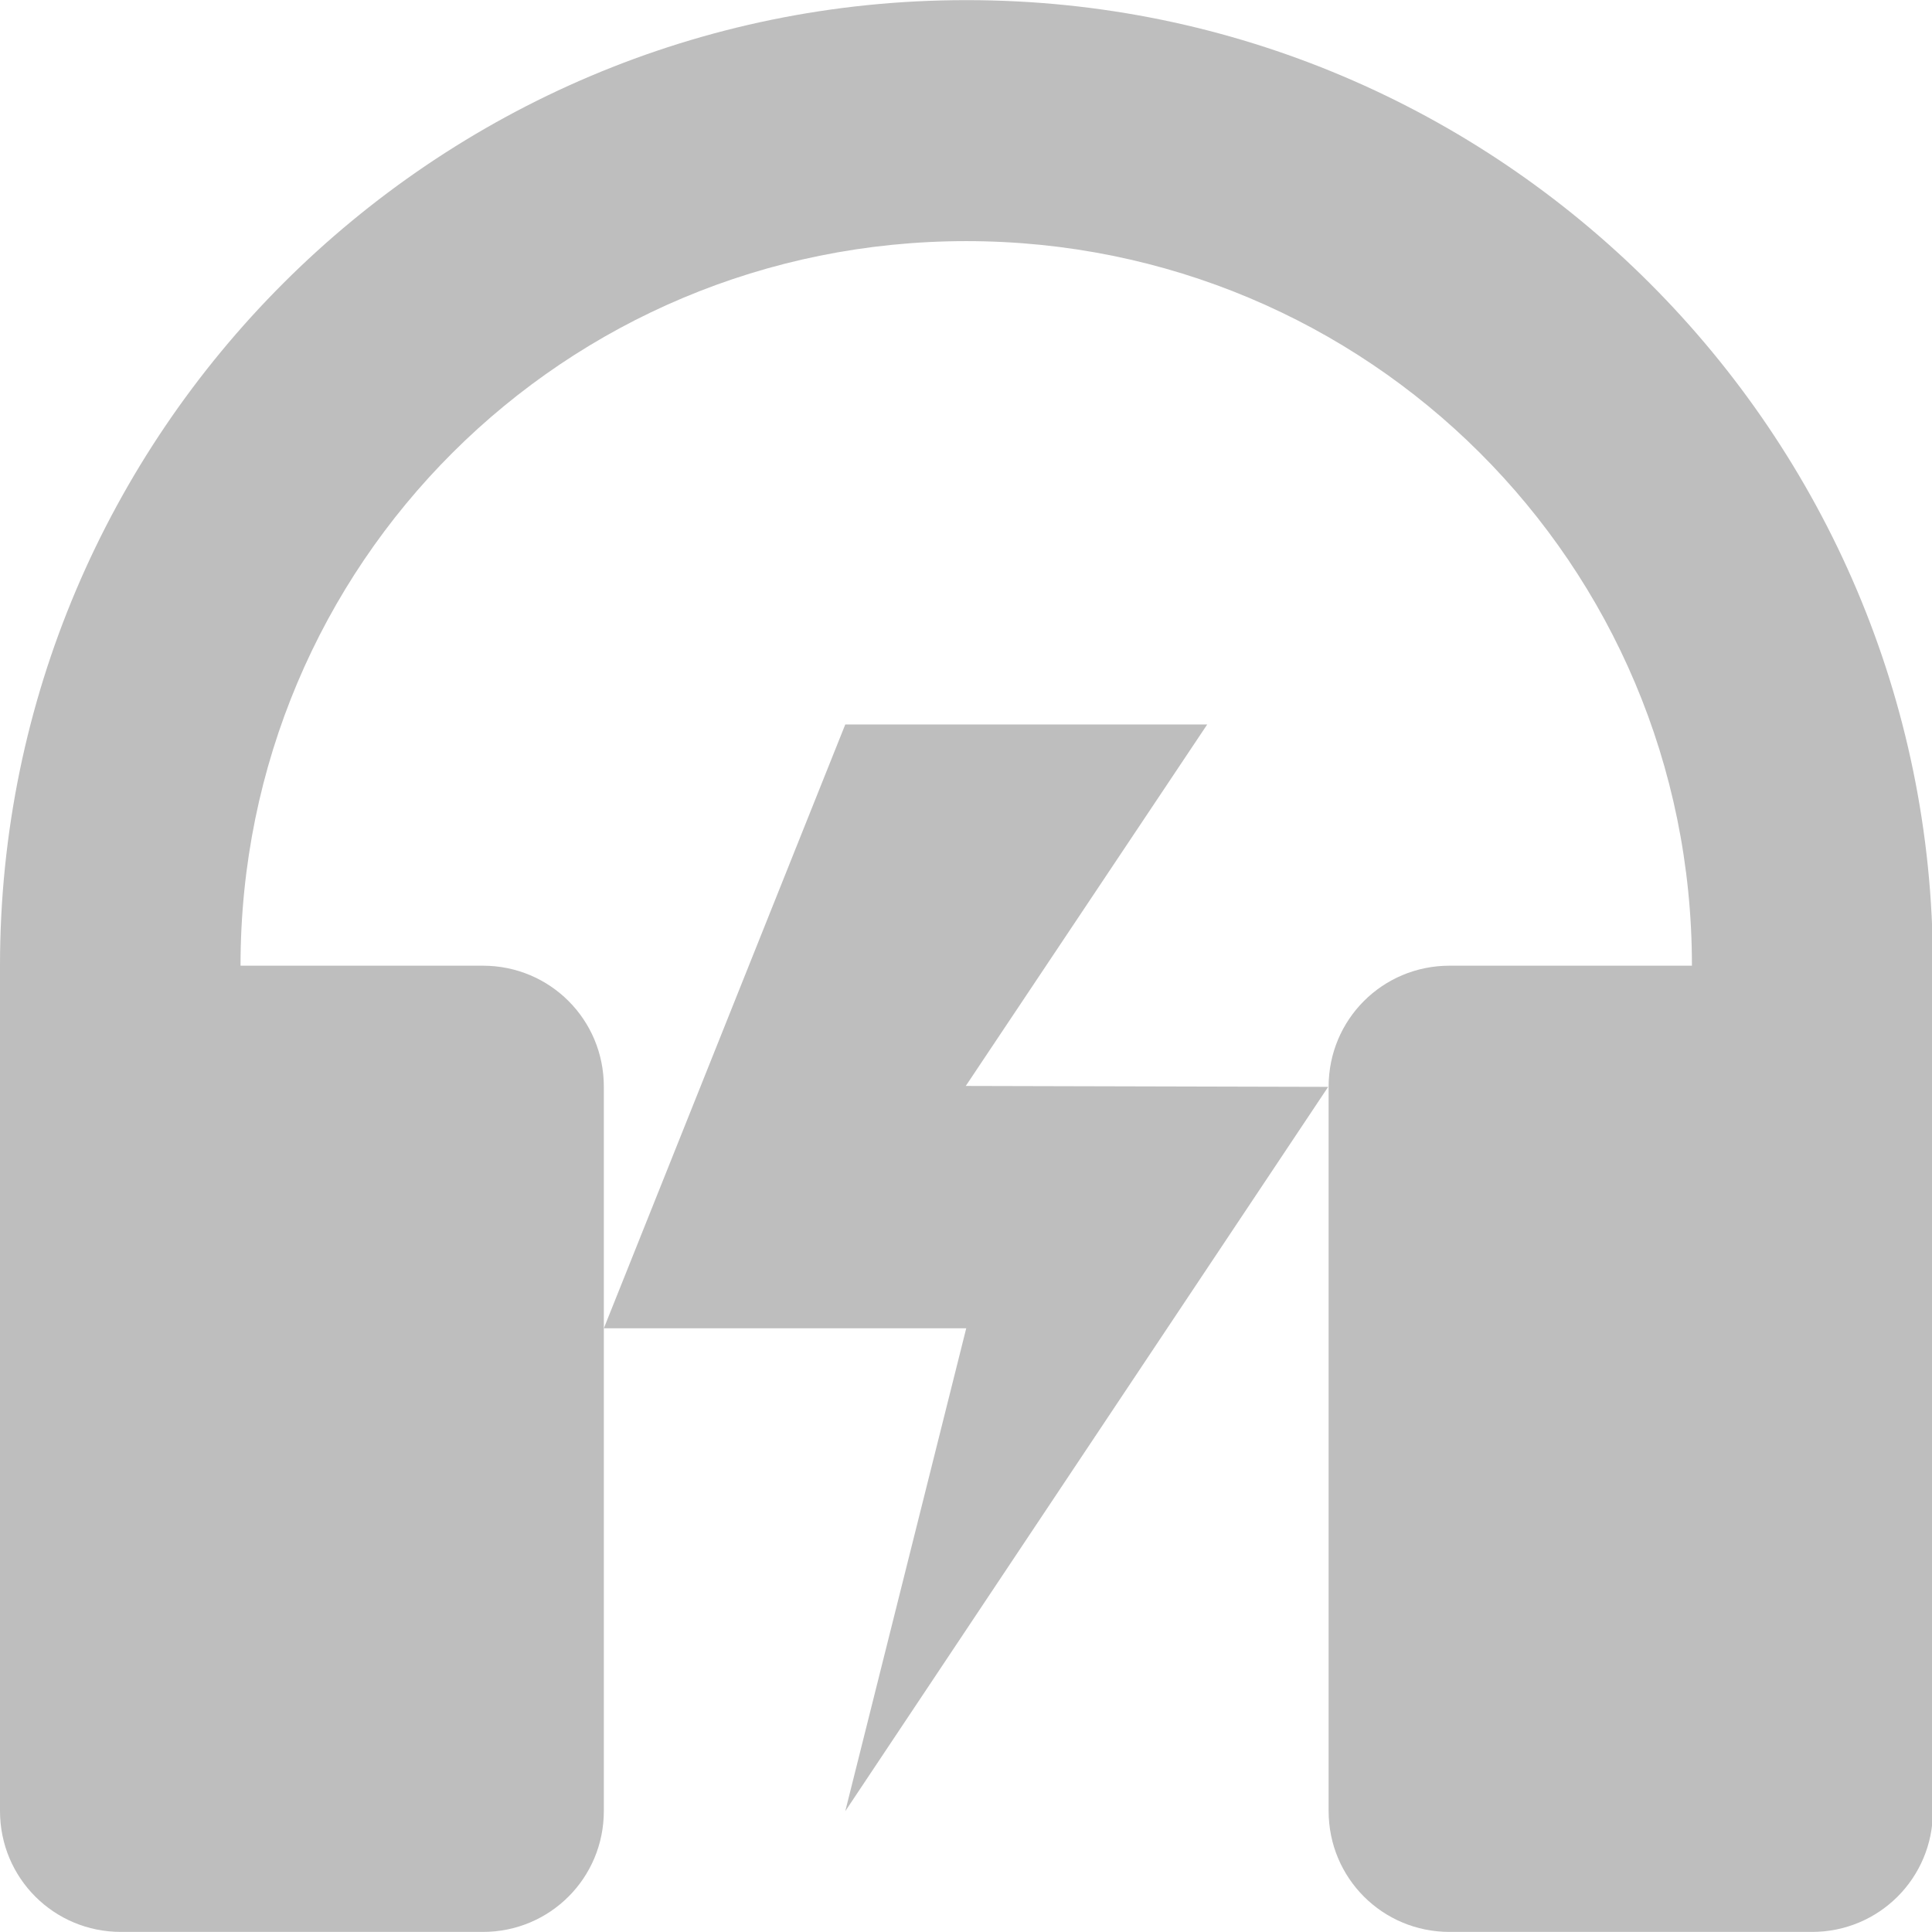
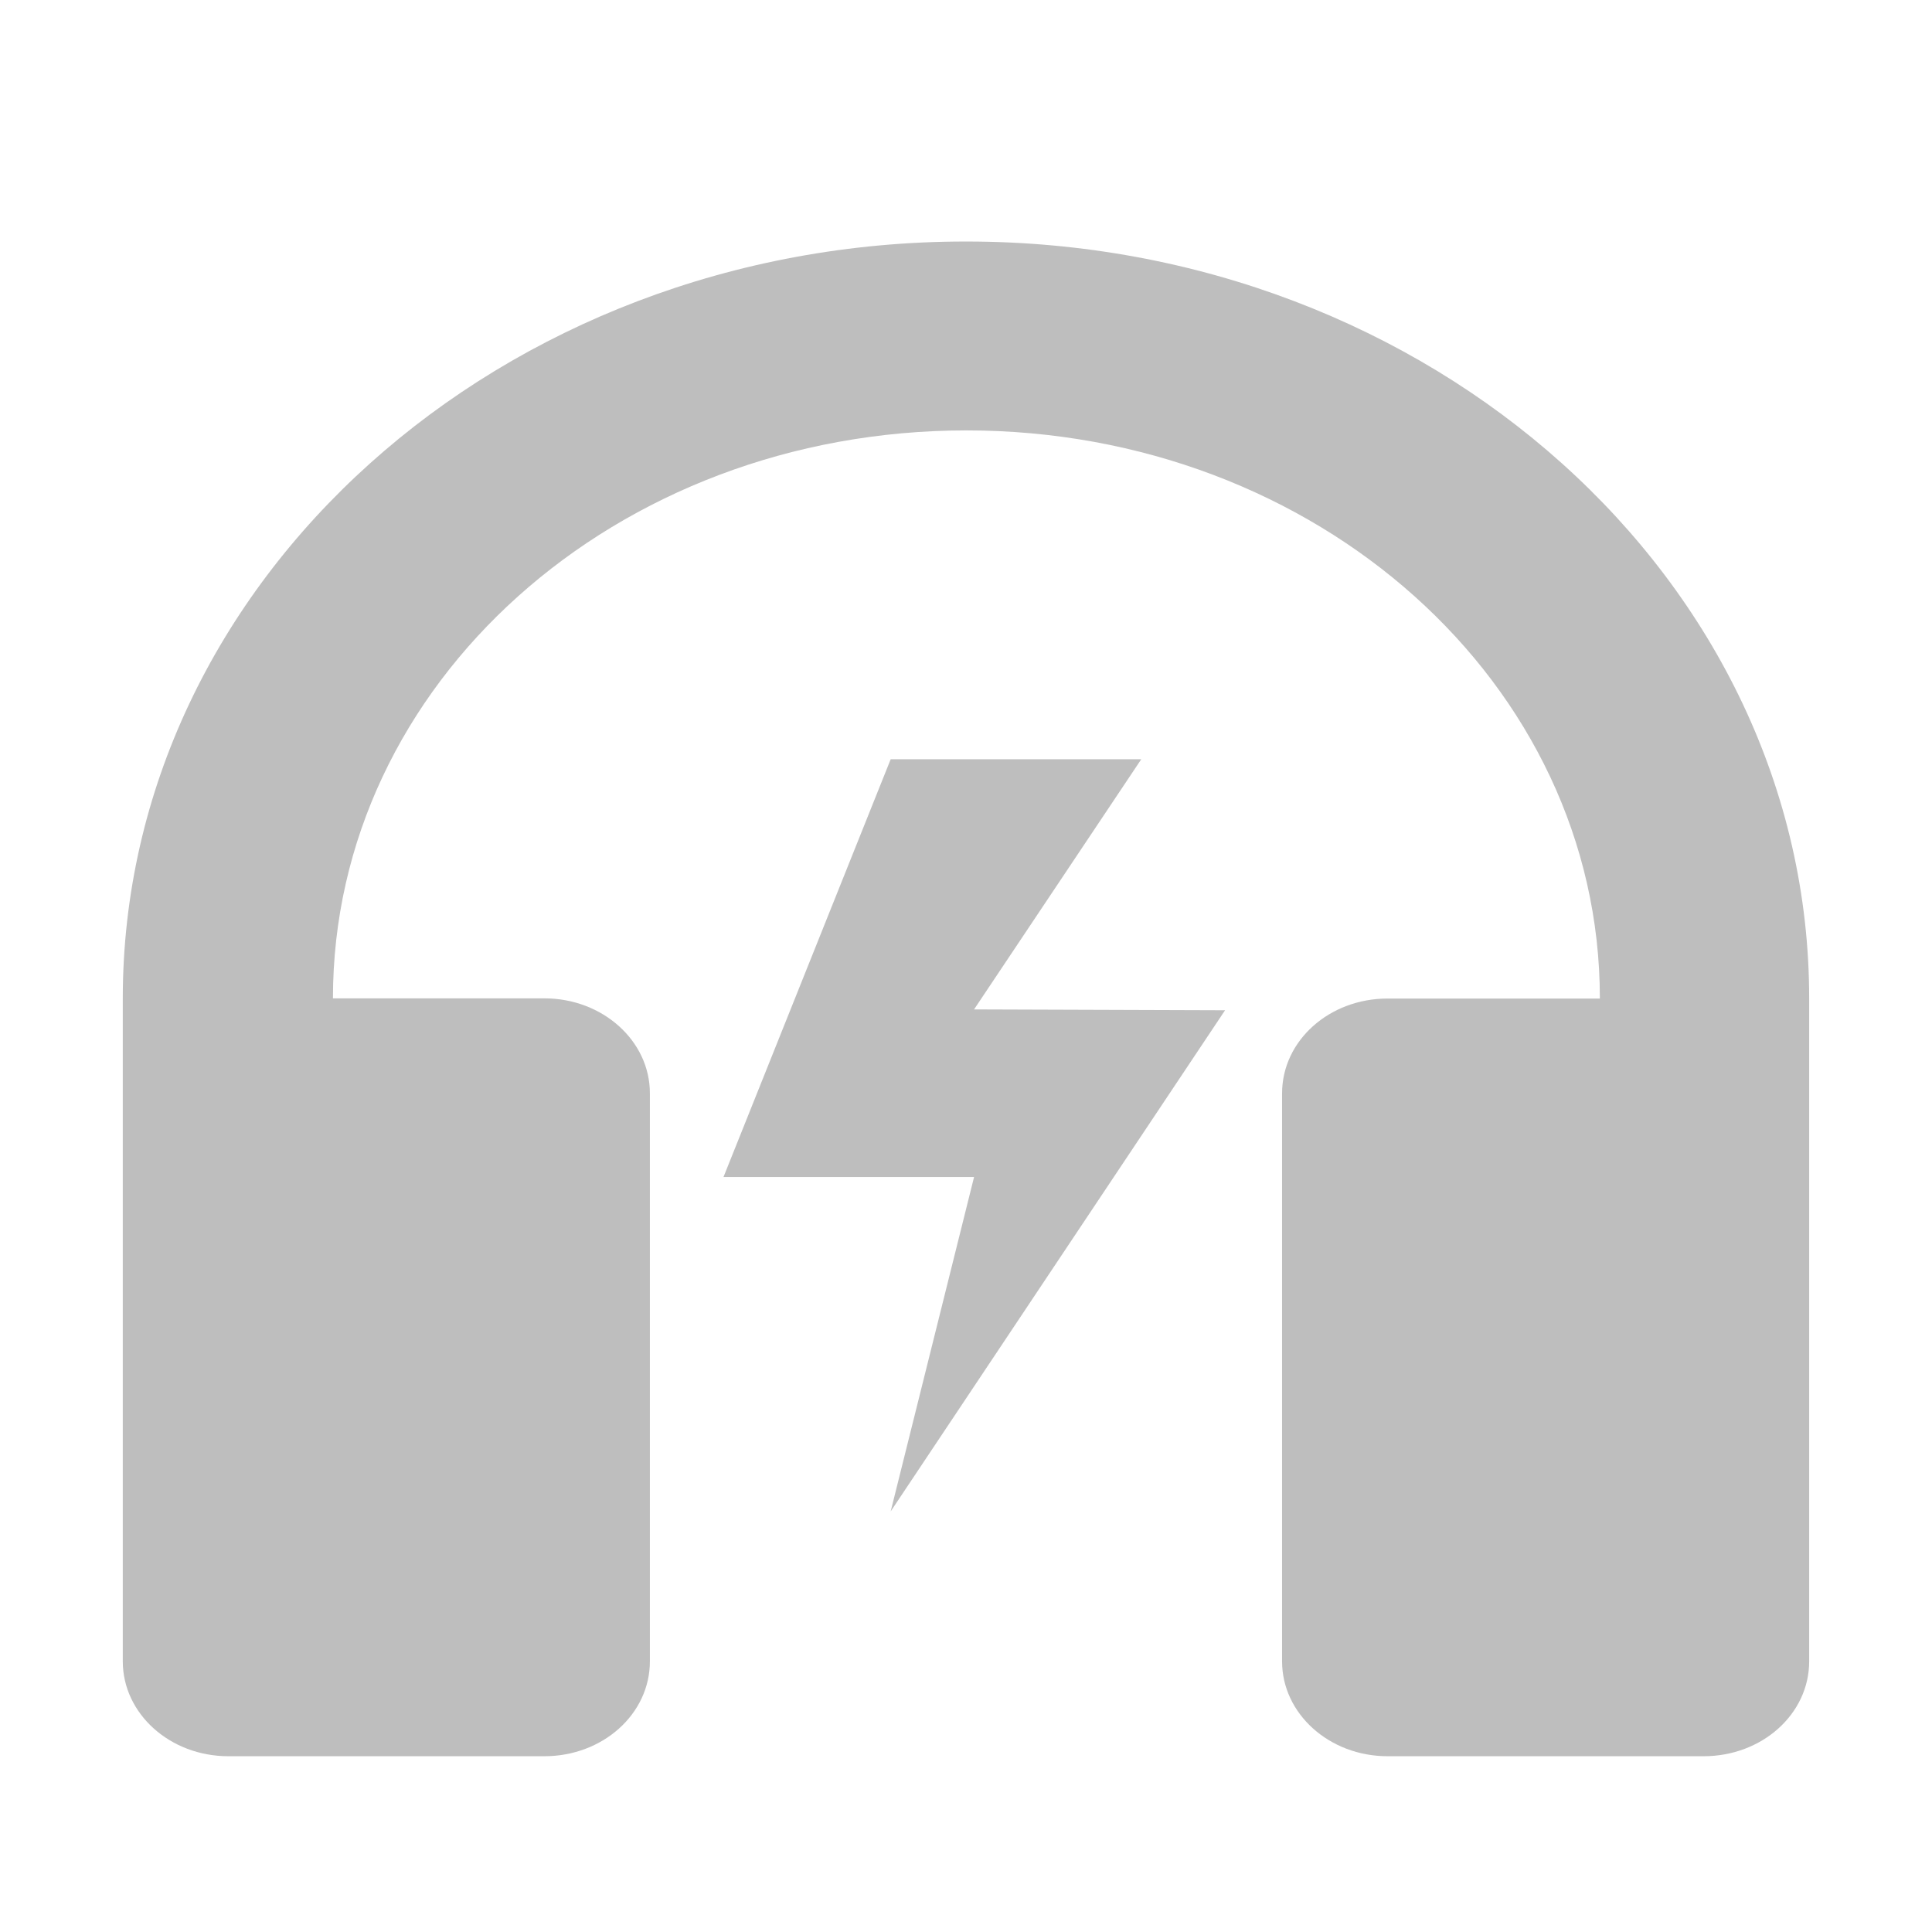
<svg xmlns="http://www.w3.org/2000/svg" id="svg4332" version="1.1" viewBox="0 0 4.233 4.233" height="16" width="16">
  <defs id="defs4326" />
-   <g transform="translate(0,-292.7667)" id="layer1">
-     <path id="rect4879" d="m 2.116,292.767 c -1.166,0 -2.116,0.949 -2.116,2.115 v 5.2e-4 1.852 c 0,0.147 0.118,0.265 0.265,0.265 H 1.058 c 0.147,0 0.265,-0.118 0.265,-0.265 v -1.587 c 0,-0.147 -0.118,-0.265 -0.265,-0.265 h -0.529 -0.002 v -5.2e-4 c -1e-6,-0.88 0.709,-1.587 1.59,-1.587 0.88,0 1.59,0.707 1.59,1.587 v 5.2e-4 h -0.002 -0.529 c -0.147,0 -0.265,0.118 -0.265,0.265 v 1.587 c 0,0.147 0.118,0.265 0.265,0.265 h 0.794 c 0.147,0 0.265,-0.118 0.265,-0.265 v -1.852 -5.2e-4 c 0,-1.166 -0.949,-2.115 -2.116,-2.115 h -10e-4 z" style="opacity:1;fill:#bebebe;stroke:none;stroke-width:0.529;stroke-miterlimit:4;stroke-dasharray:none" />
-     <path style="fill:#bebebe;fill-opacity:1;stroke:none;stroke-width:0.265px;stroke-linecap:butt;stroke-linejoin:miter;stroke-opacity:1;enable-background:new" d="m 1.852,294.354 -0.529,1.323 h 0.794 l -0.265,1.058 1.058,-1.587 -0.794,-0.002 0.529,-0.792 z" id="path6137" />
+   <g id="g826" transform="matrix(0.9321083,0,0,0.9321083,0.01827395,0.2691054)">
+     <path id="rect4879" d="m 2.25,0.279 c -1.092,0 -1.981,0.798 -1.981,1.779 v 4.372e-4 1.558 c 0,0.123 0.111,0.223 0.248,0.223 H 1.26 c 0.137,0 0.248,-0.099 0.248,-0.223 V 2.281 c 0,-0.123 -0.111,-0.223 -0.248,-0.223 H 0.765 0.763 V 2.058 c -9.3e-7,-0.74 0.664,-1.335 1.489,-1.335 0.824,0 1.489,0.595 1.489,1.335 v 4.372e-4 H 3.738 3.242 c -0.137,0 -0.248,0.099 -0.248,0.223 v 1.335 c 0,0.123 0.111,0.223 0.248,0.223 h 0.743 c 0.137,0 0.248,-0.099 0.248,-0.223 V 2.058 2.058 c 0,-0.981 -0.889,-1.779 -1.981,-1.779 h -9.364e-4 z" style="opacity:1;fill:#bebebe;stroke:none;stroke-width:0.47;stroke-miterlimit:4;stroke-dasharray:none" />
+     <path style="fill:#bebebe;fill-opacity:1;stroke:none;stroke-width:0.196px;stroke-linecap:butt;stroke-linejoin:miter;stroke-opacity:1;enable-background:new" d="M 2.074,1.496 1.681,2.478 H 2.27 L 2.074,3.264 2.86,2.086 2.27,2.084 2.663,1.496 Z" id="path6137" />
  </g>
</svg>
